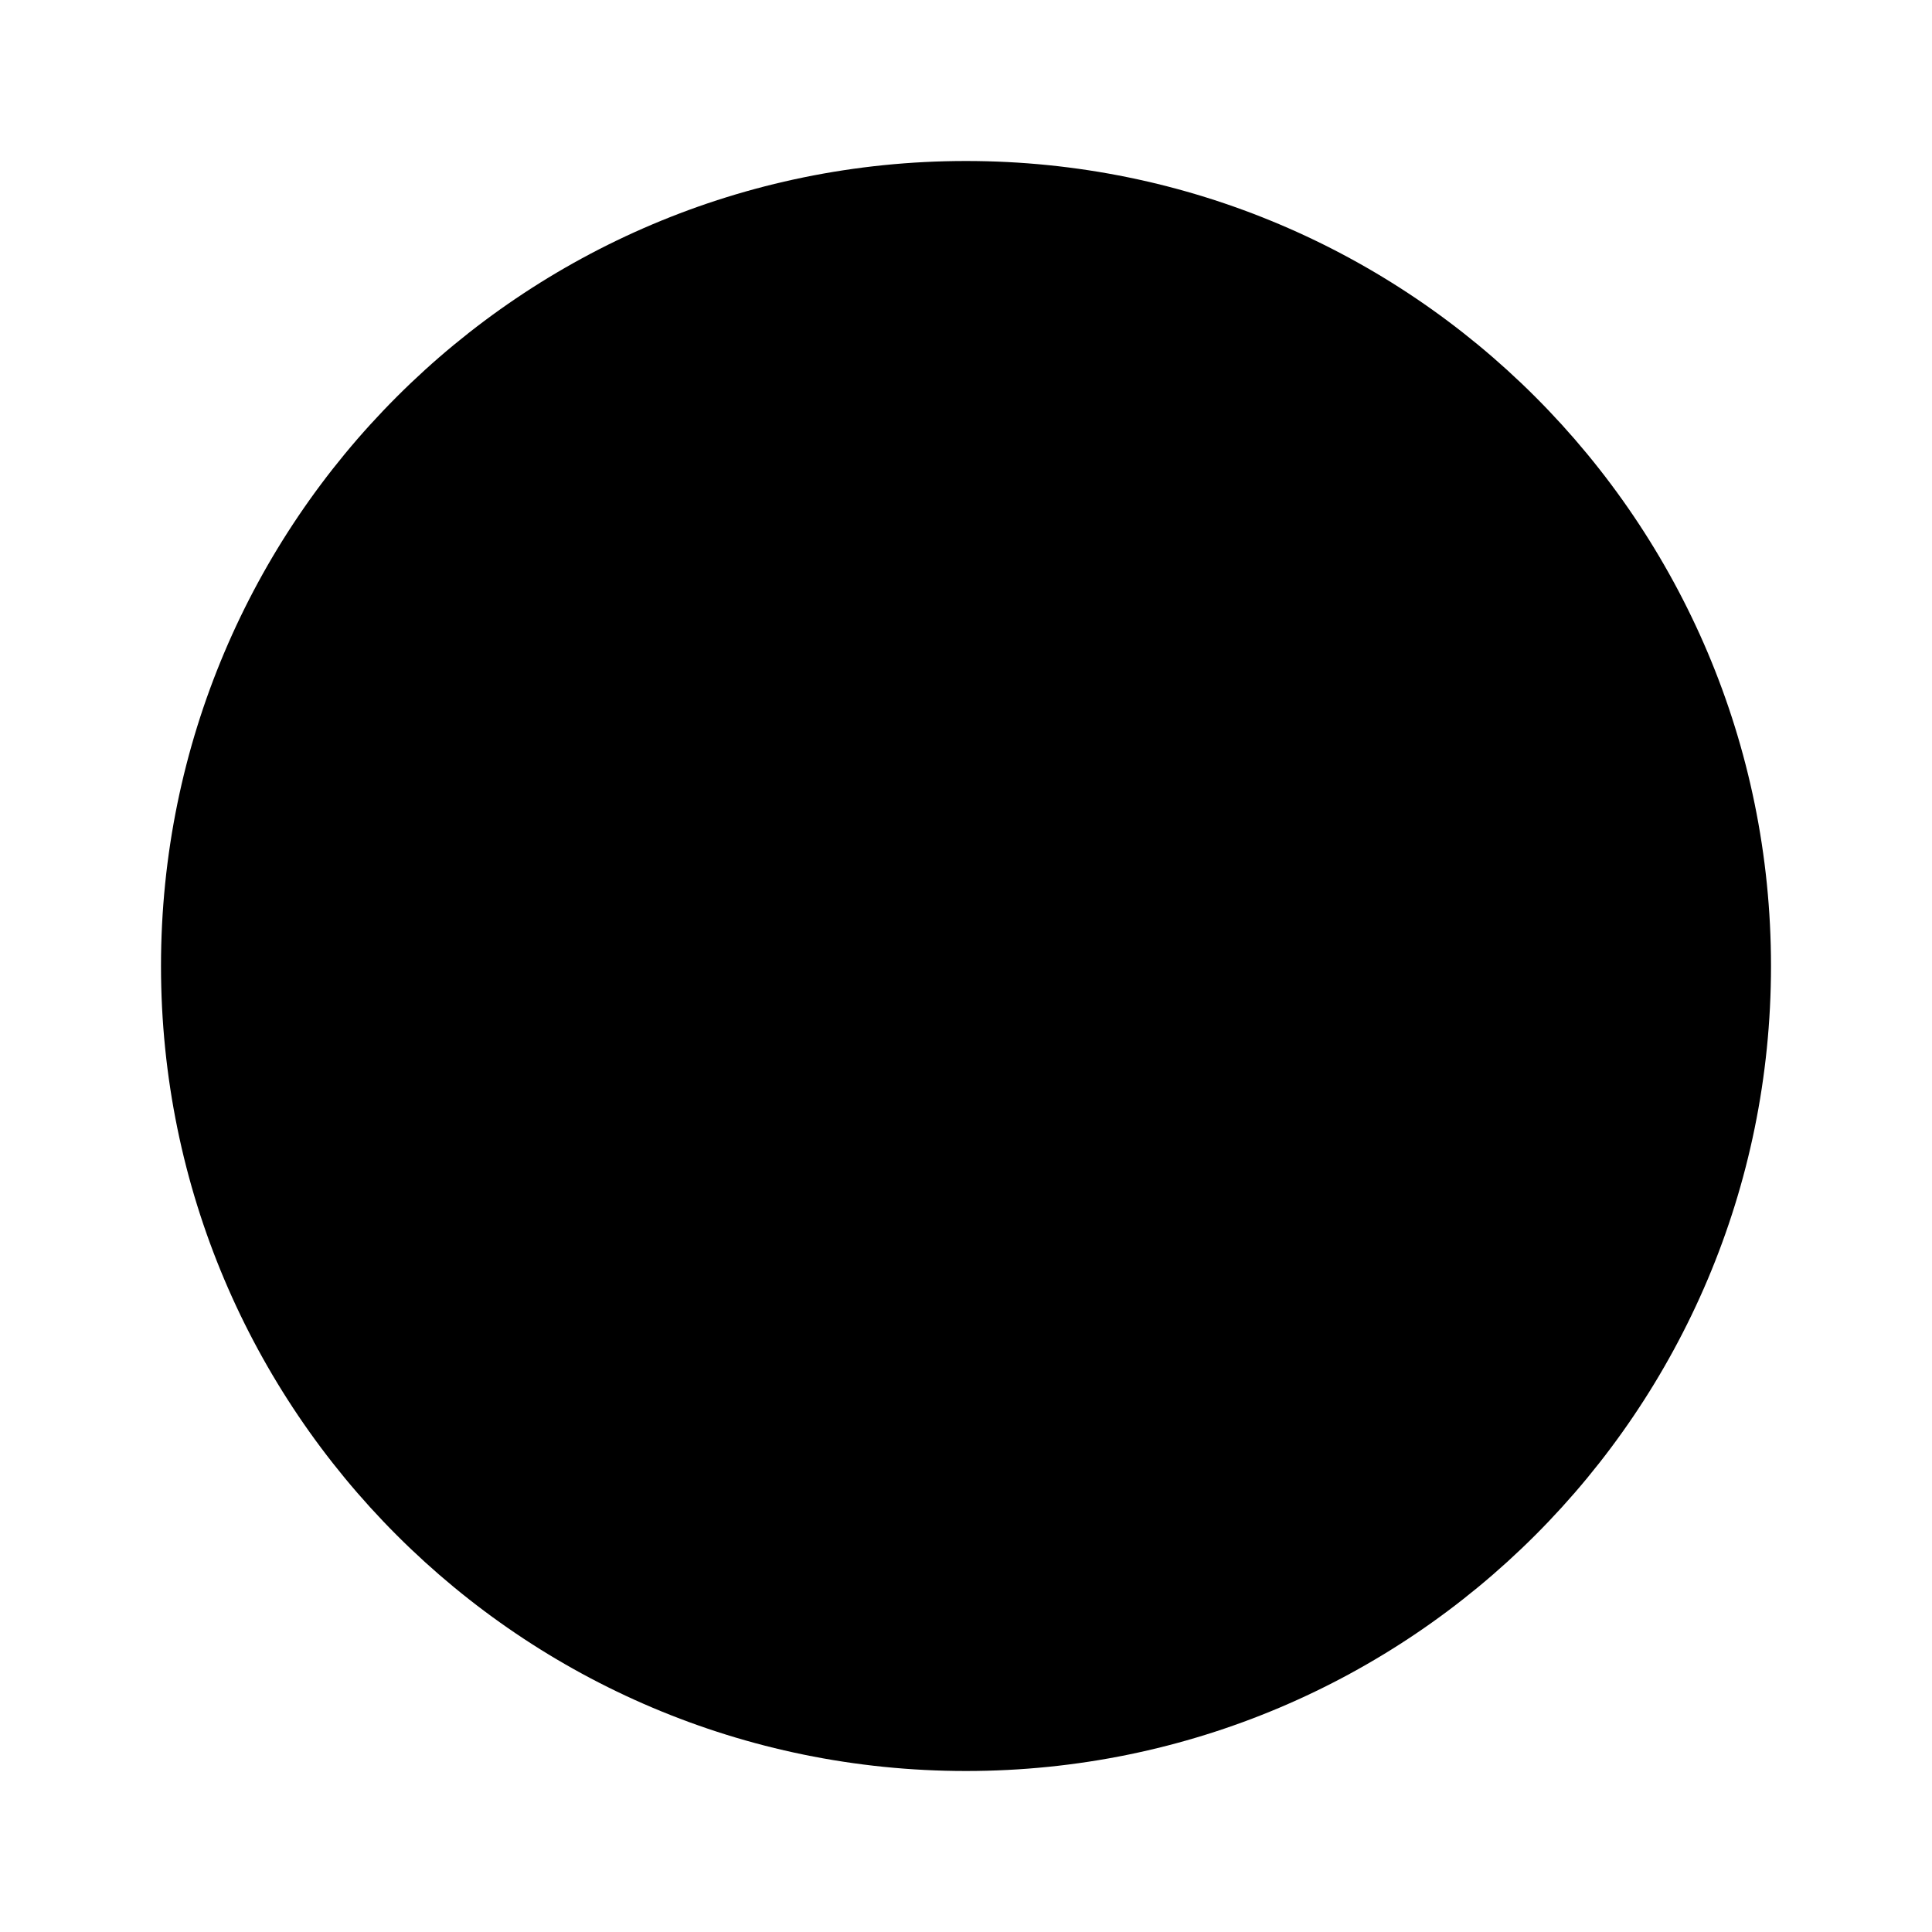
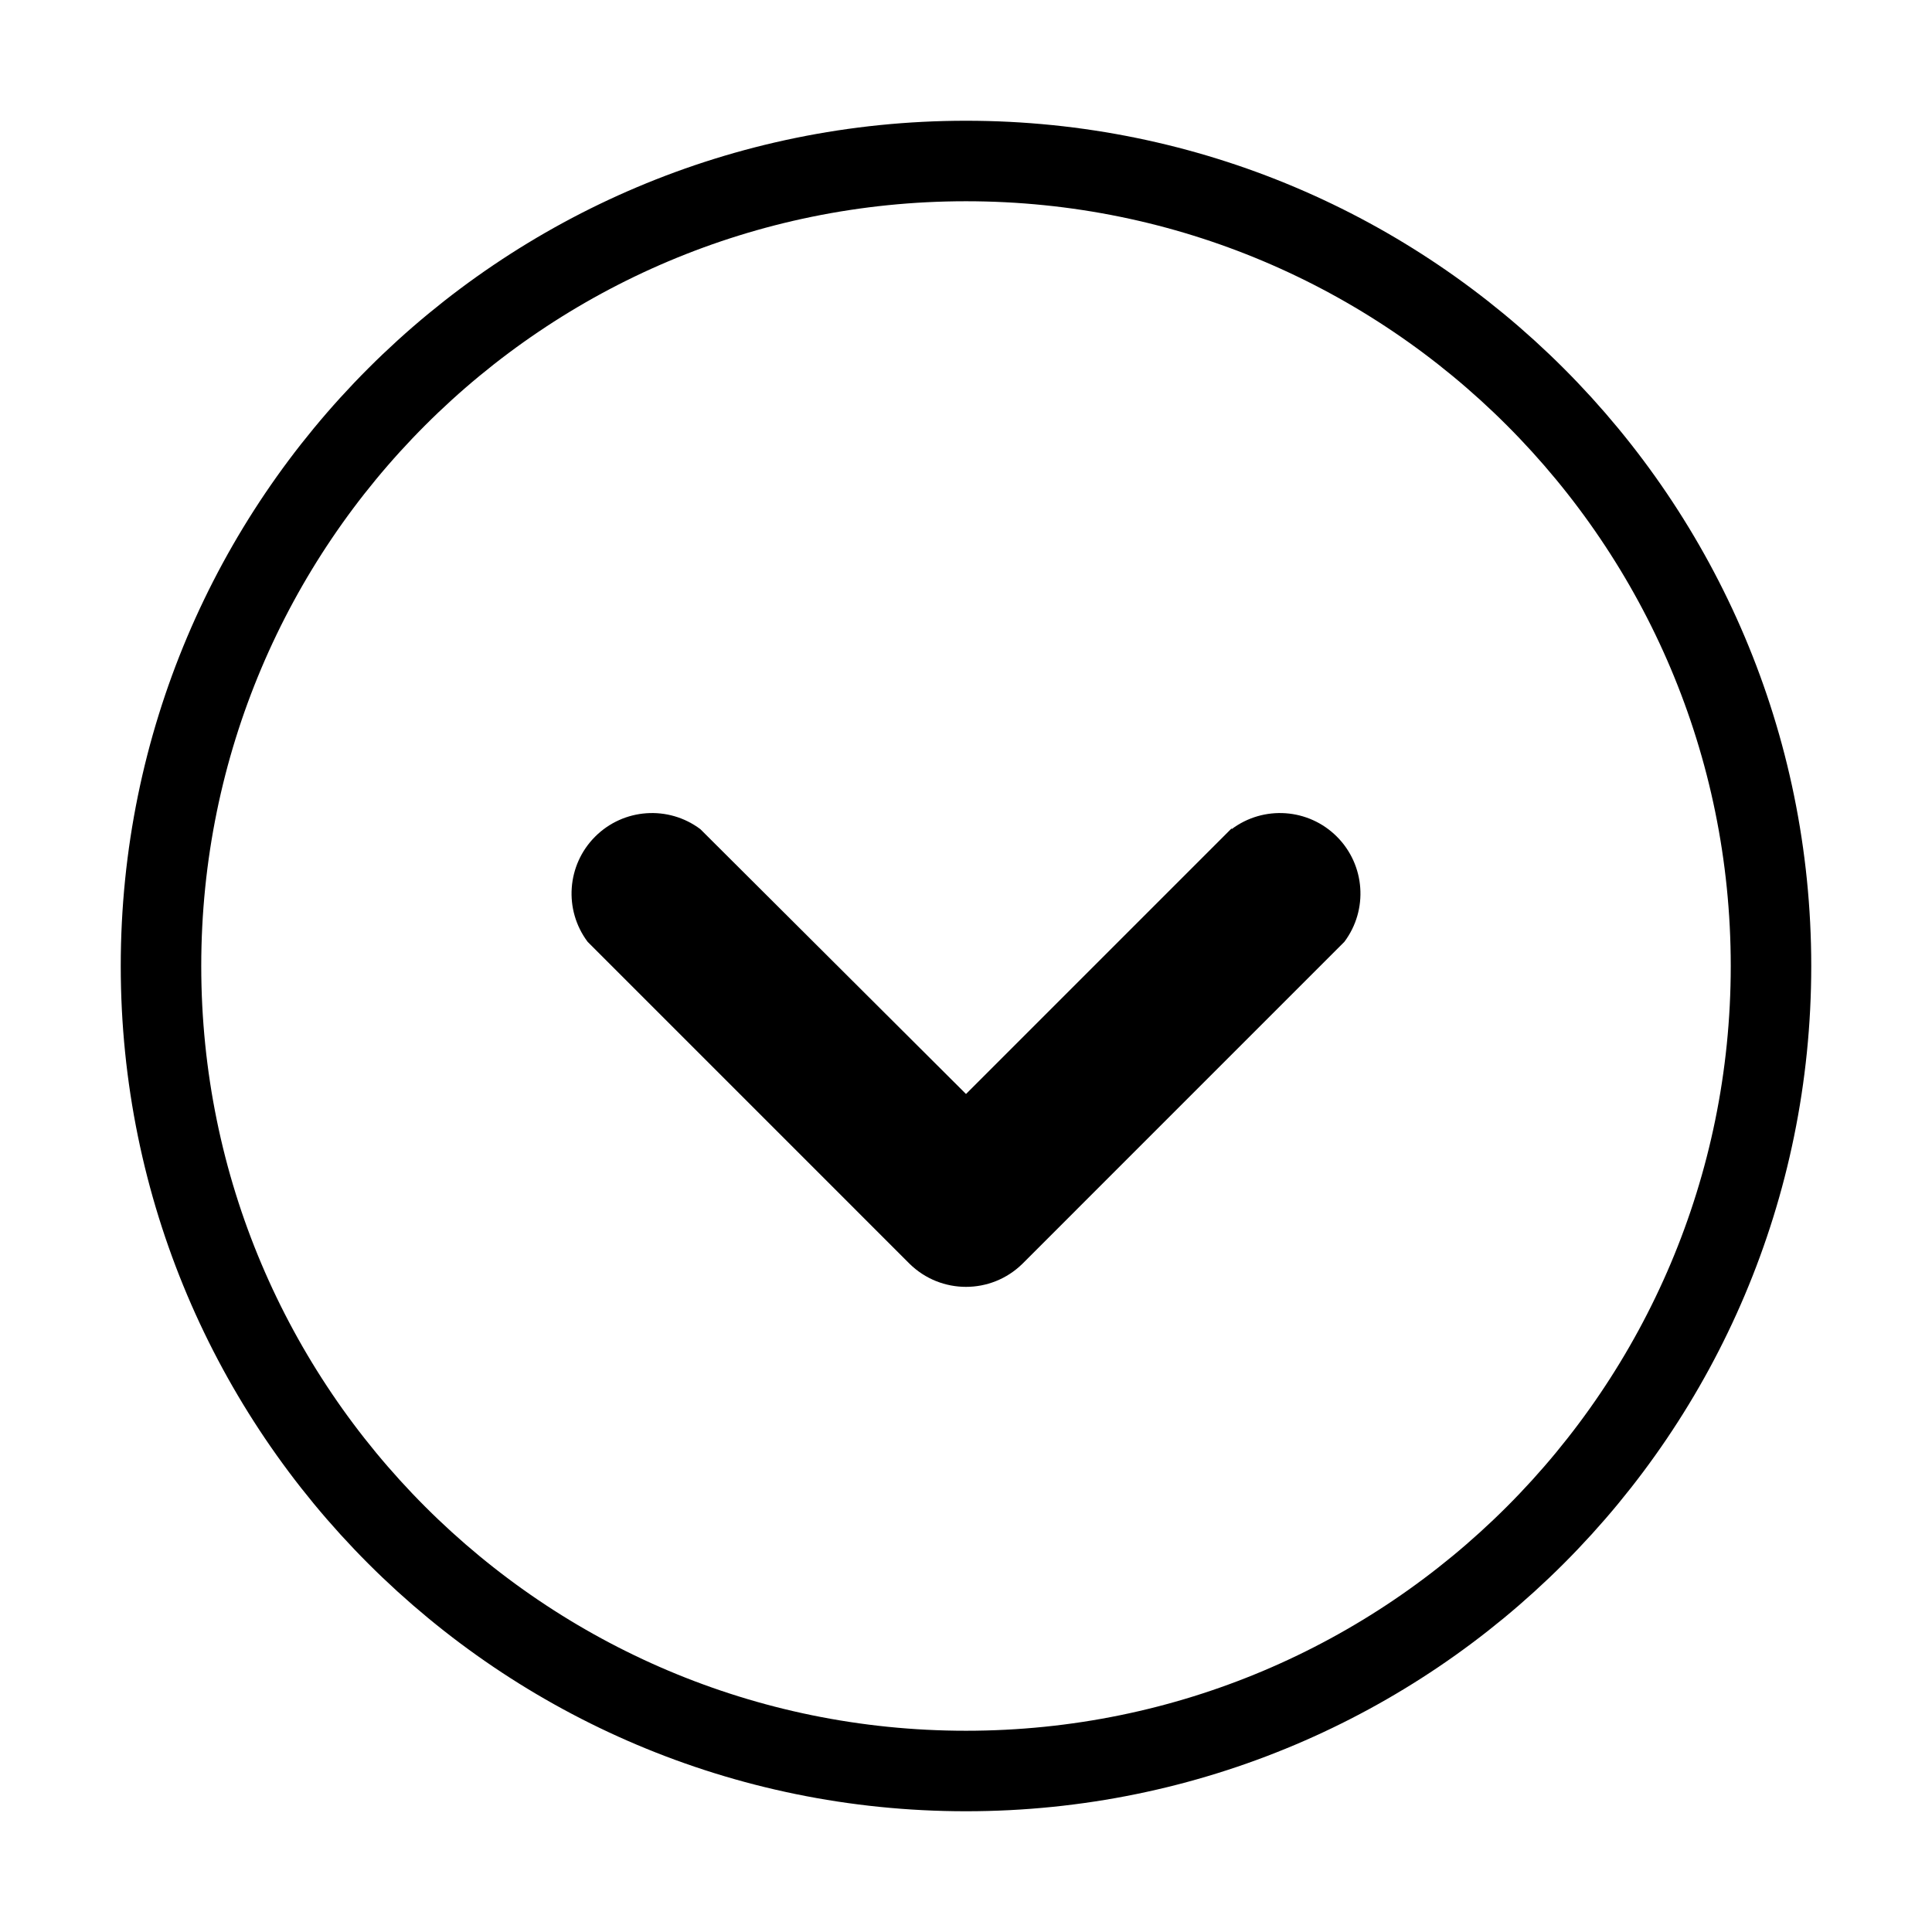
<svg xmlns="http://www.w3.org/2000/svg" viewBox="0 0 24 24" class="icon-cheveron-down-circle">
-   <circle cx="12" cy="12" r="10" class="primary" />
-   <path class="secondary" d="M15.3 10.3a1 1 0 0 1 1.4 1.4l-4 4a1 1 0 0 1-1.4 0l-4-4a1 1 0 0 1 1.4-1.4l3.3 3.29 3.3-3.3z" />
+   <circle cx="12" cy="12" r="10" class="primary" fill="none" stroke="currentColor" />
+   <path class="secondary" fill="currentColor" d="M15.3 10.3a1 1 0 0 1 1.4 1.4l-4 4a1 1 0 0 1-1.4 0l-4-4a1 1 0 0 1 1.4-1.4l3.3 3.29 3.3-3.3z" />
</svg>
